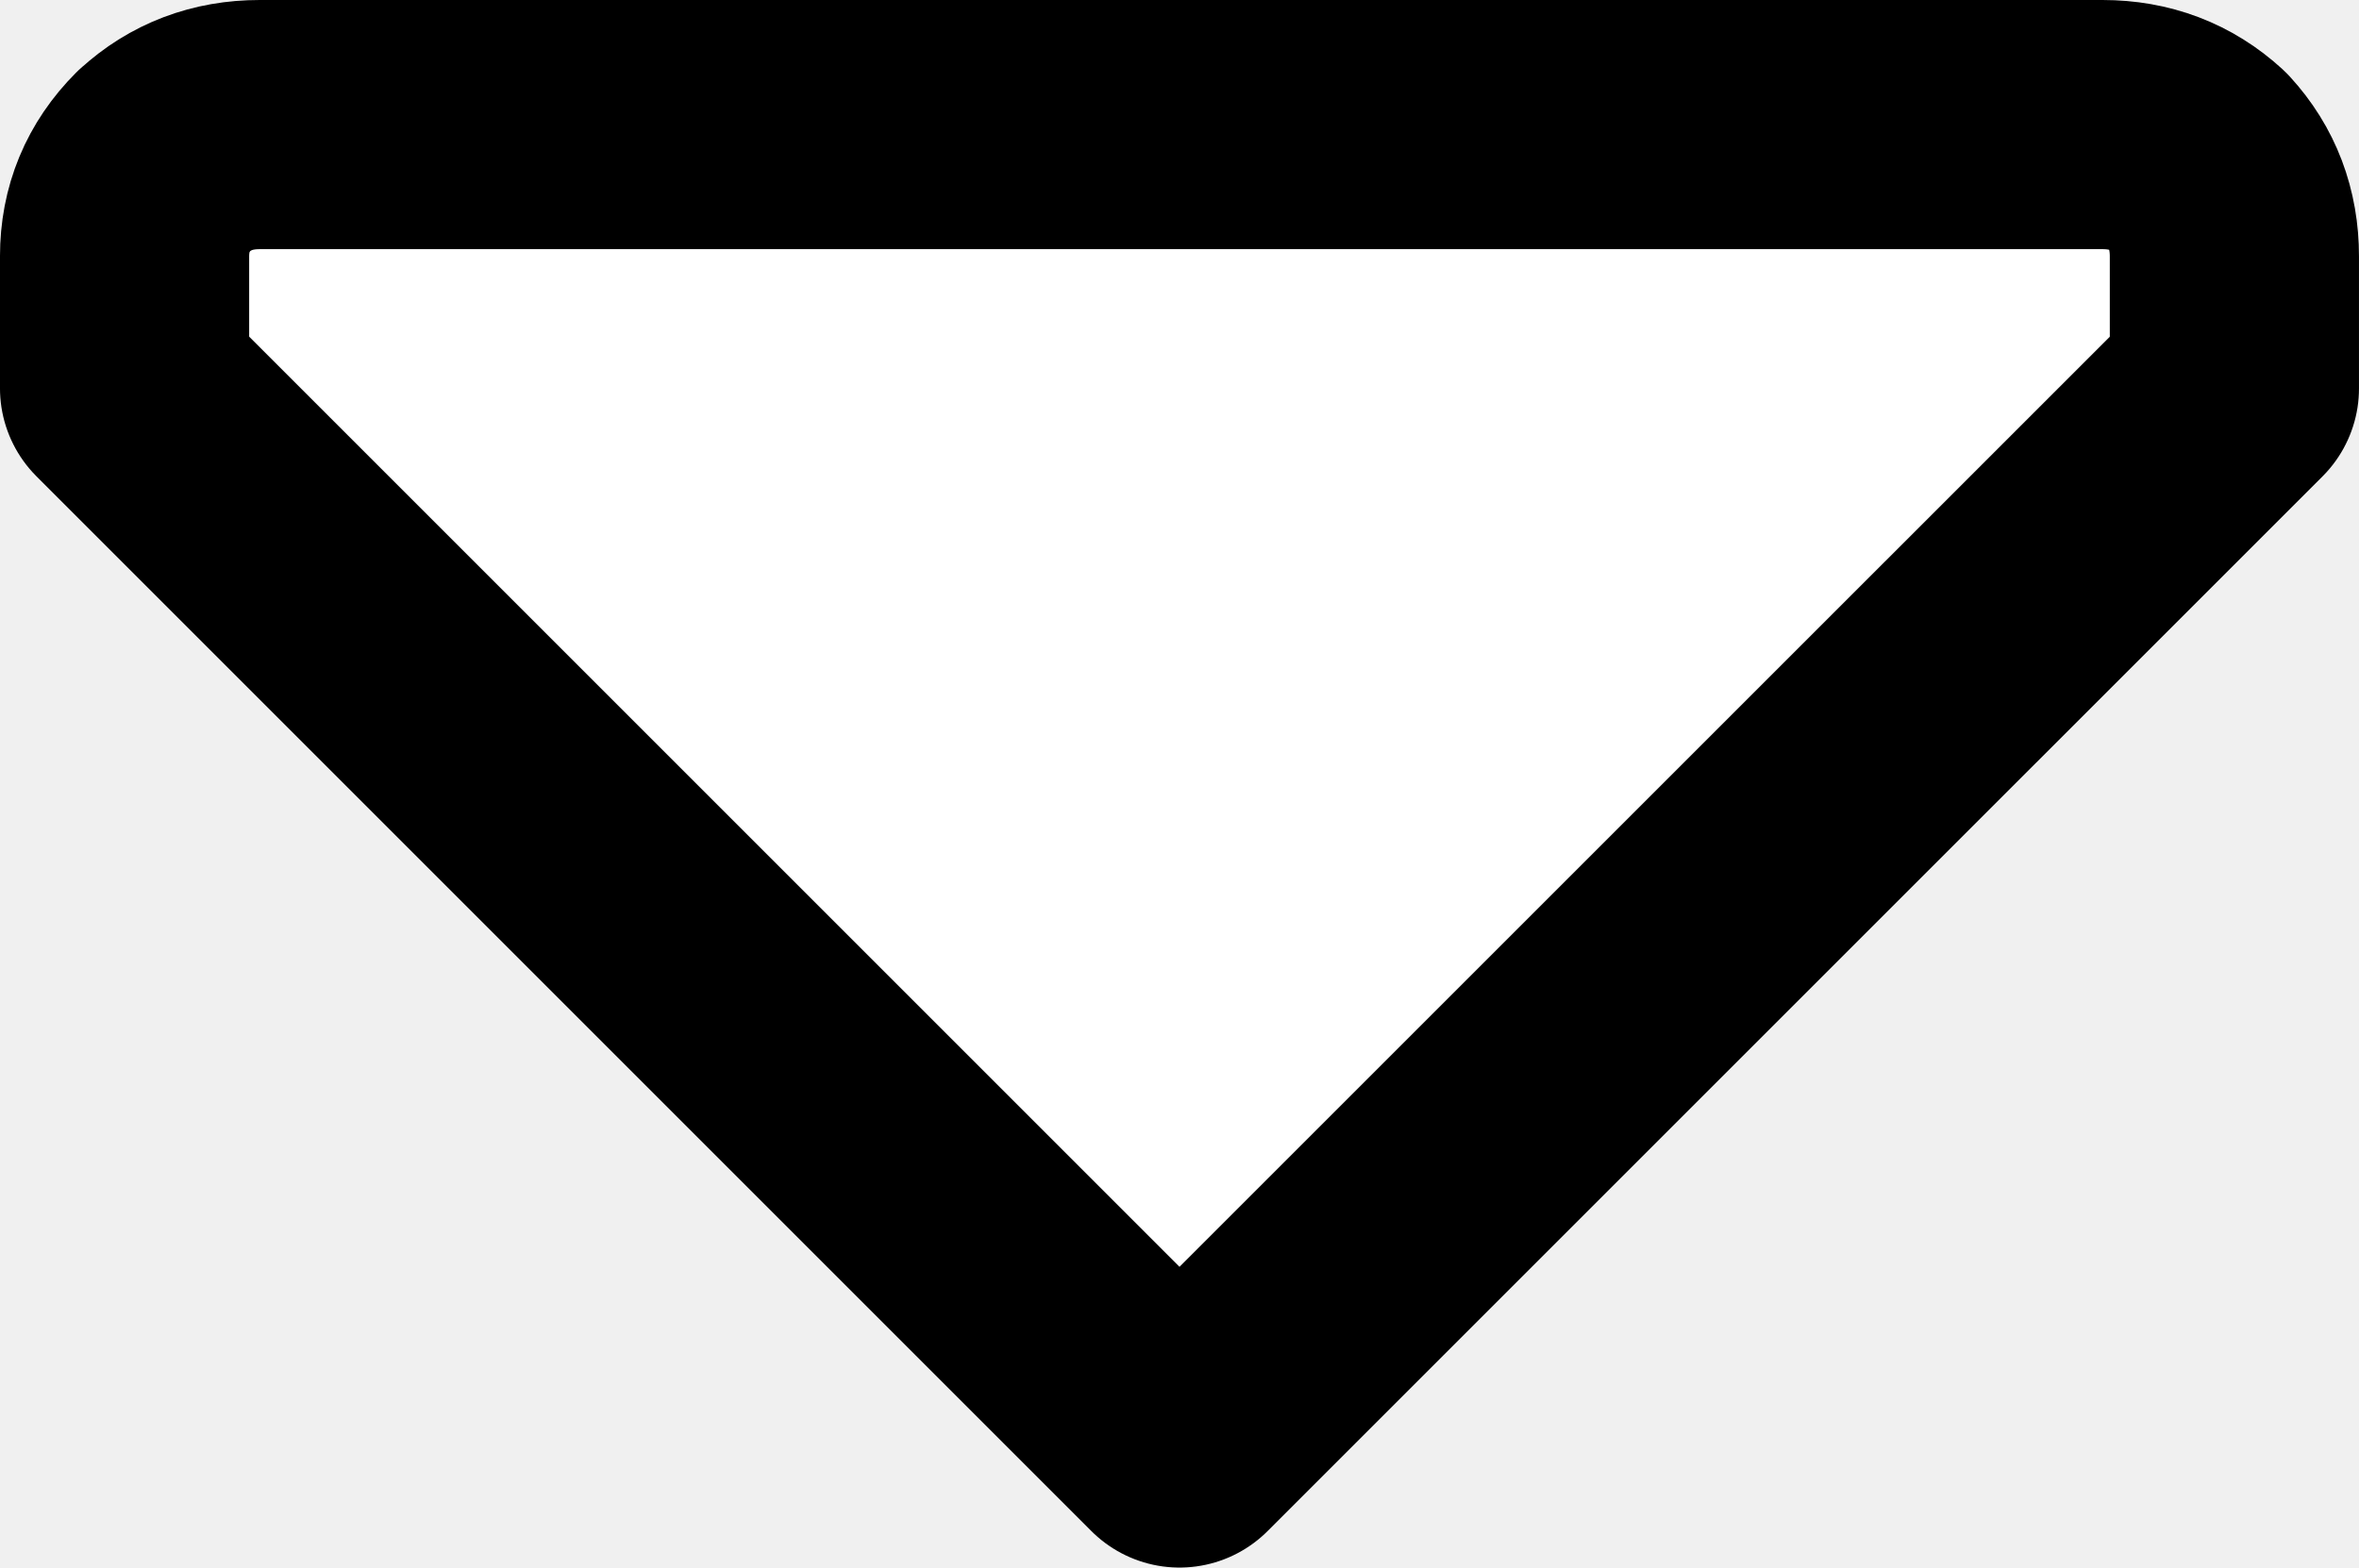
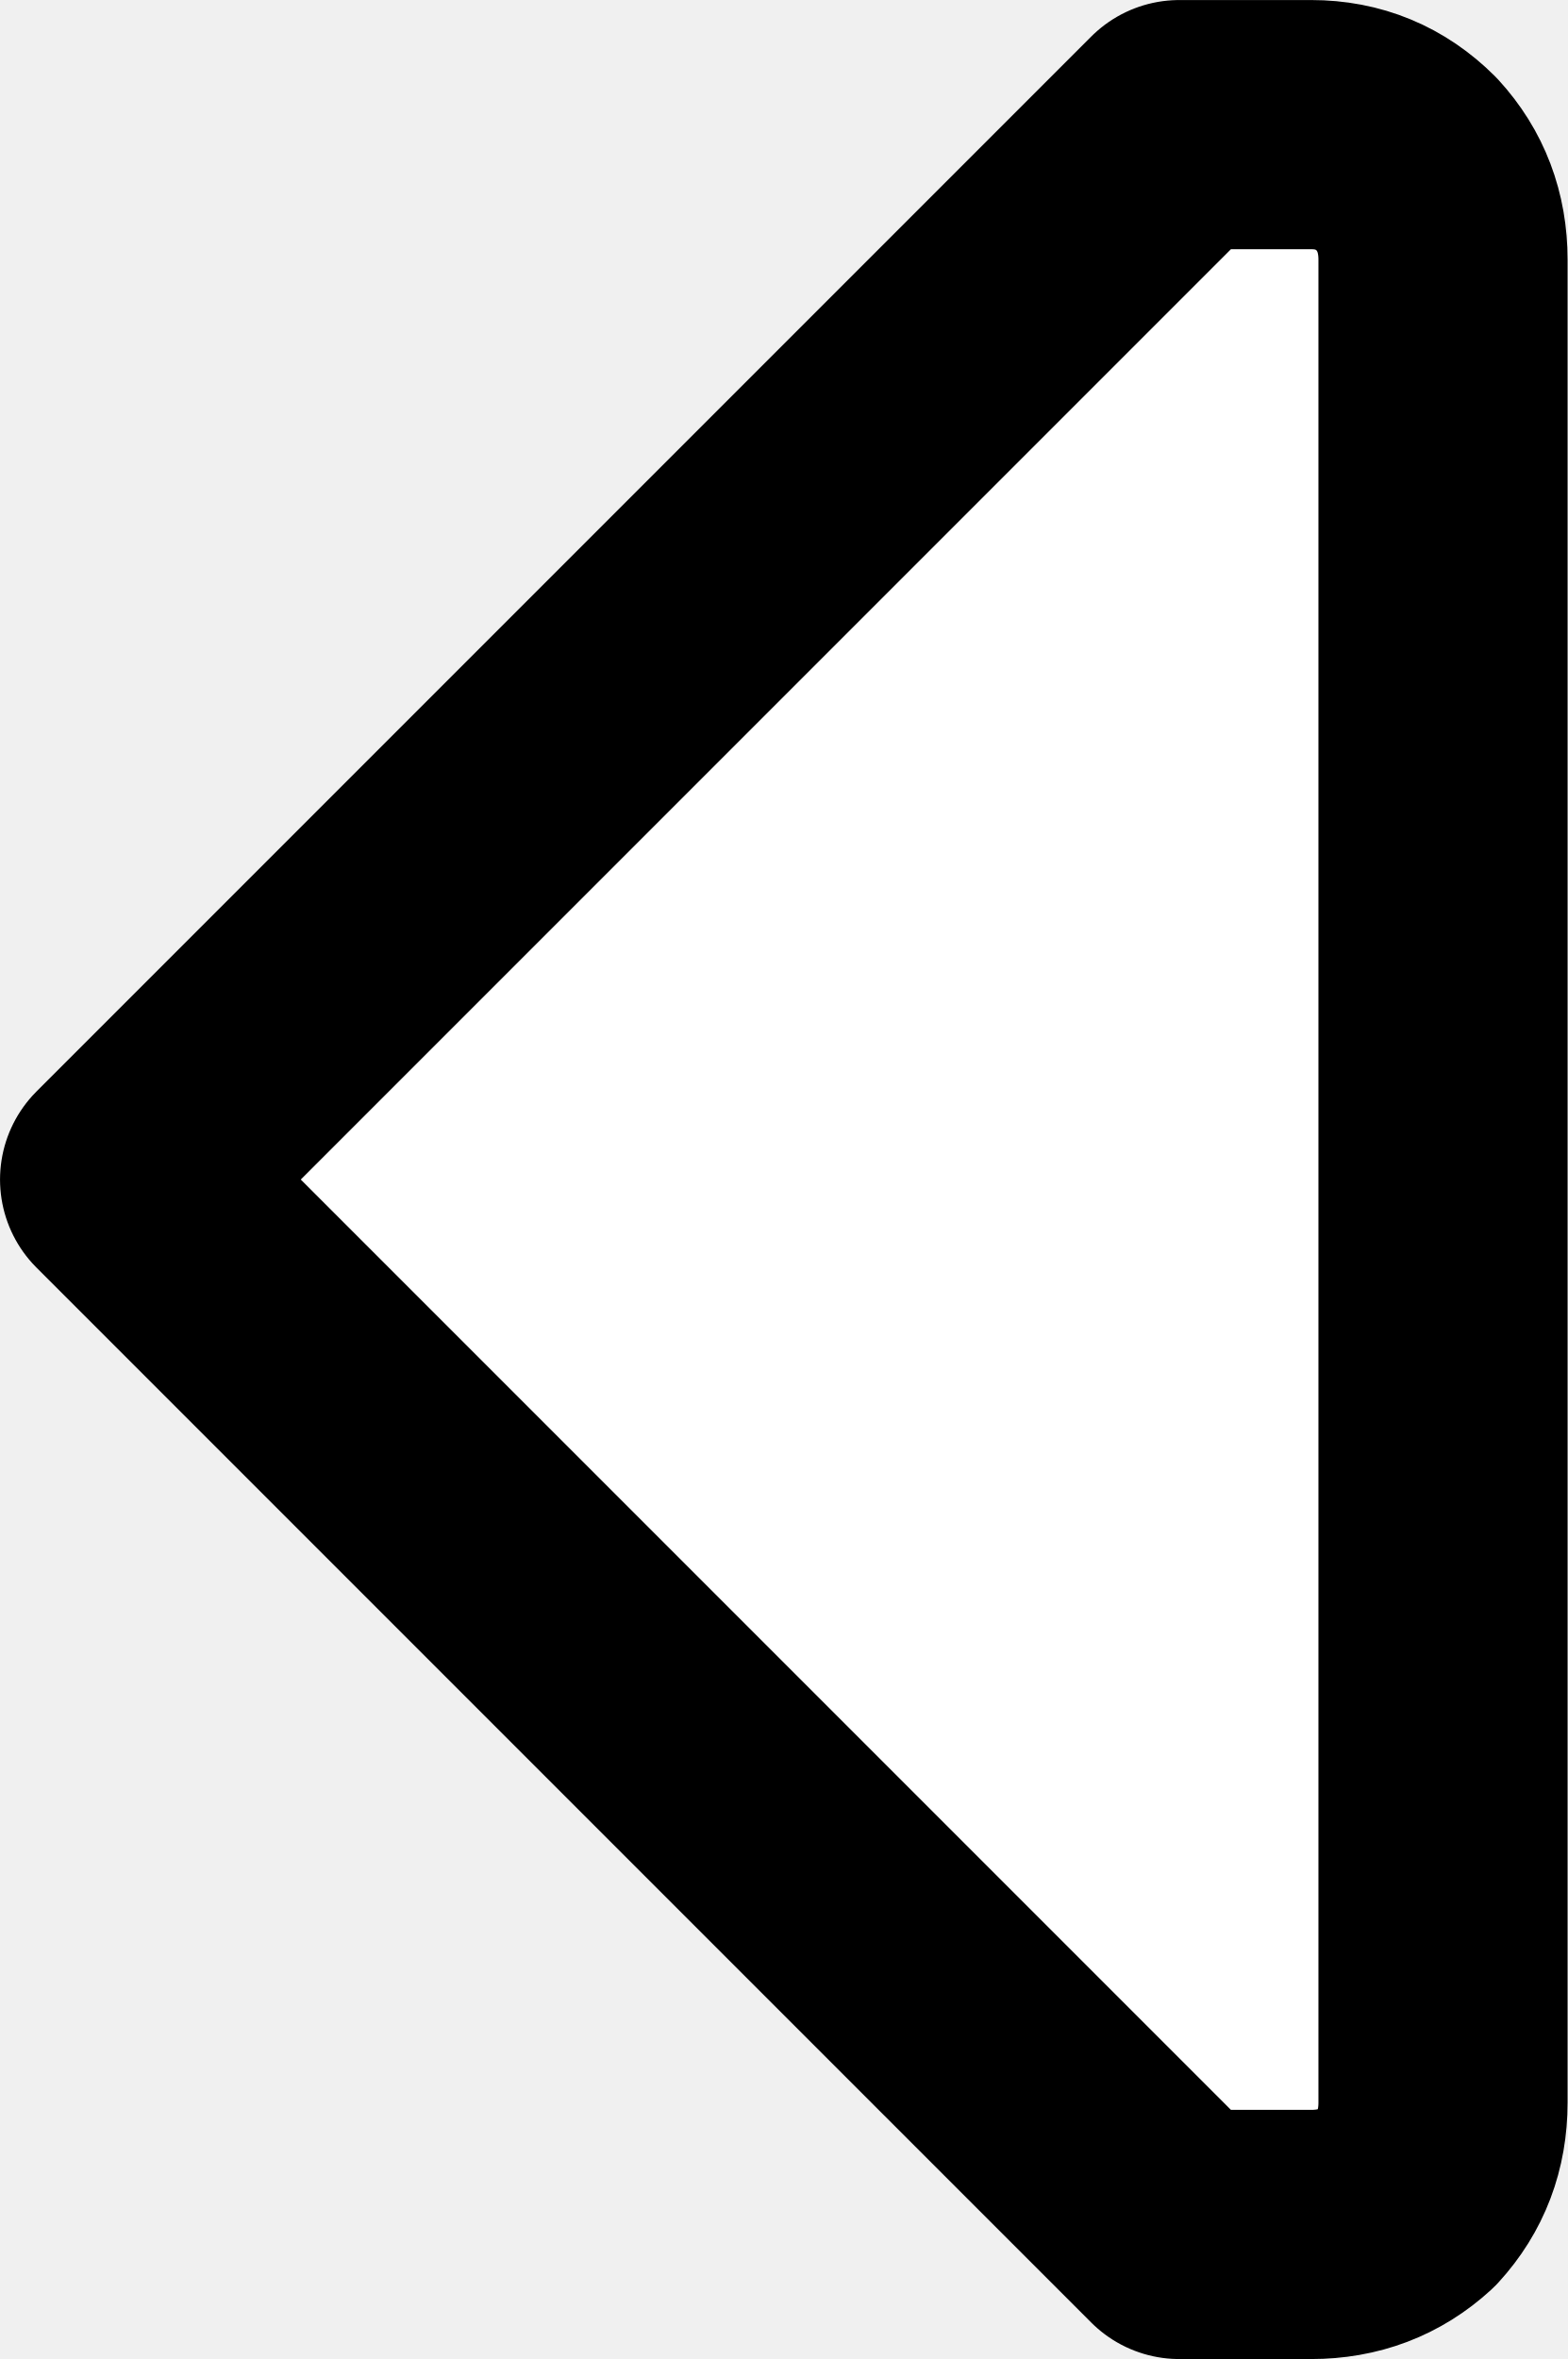
- <svg xmlns="http://www.w3.org/2000/svg" width="28.4mm" height="18.875mm" viewBox="0 0 28.4 18.875" version="1.1" id="svg6167">
+ <svg xmlns="http://www.w3.org/2000/svg" width="18.875mm" height="28.4mm" viewBox="0 0 18.875 28.4" version="1.1" id="svg6167">
  <defs id="defs6164" />
-   <g id="g913" transform="translate(-104.1052,-12.65301)" style="display:inline">
-     <path stroke="none" fill="#ffffff" d="m 106.081,14.59 c 0.317,-0.291 0.701,-0.437 1.151,-0.437 h 22.185 c 0.45,0 0.833,0.146 1.151,0.437 0.291,0.317 0.437,0.701 0.437,1.151 v 1.588 L 118.305,30.028 105.605,17.328 v -1.588 c 0,-0.45 0.159,-0.833 0.476,-1.151 z" id="path911" style="fill:#ffffff;fill-opacity:1;stroke:#000000;stroke-width:3;stroke-linejoin:round;stroke-miterlimit:4;stroke-dasharray:none;stroke-opacity:1" />
+   <g id="g913" transform="translate(-108.8677,-7.890478)" style="display:inline">
+     <path stroke="none" fill="#ffffff" d="m 125.806,9.867 c 0.291,0.317 0.437,0.701 0.437,1.151 v 22.185 c 0,0.45 -0.146,0.833 -0.437,1.151 -0.318,0.291 -0.701,0.437 -1.151,0.437 h -1.587 l -12.7,-12.7 12.7,-12.7 h 1.587 c 0.45,0 0.833,0.159 1.151,0.476 z" id="path911" style="fill:#ffffff;fill-opacity:1;stroke:#000000;stroke-width:3;stroke-linejoin:round;stroke-miterlimit:4;stroke-dasharray:none;stroke-opacity:1" />
  </g>
-   <g id="g925" transform="translate(-104.1052,-12.65301)" style="display:none">
+   <g id="g925" transform="translate(-108.8677,-7.890478)" style="display:none">
    <path stroke="none" fill="#ffffff" d="m 106.081,14.59 c 0.317,-0.291 0.701,-0.437 1.151,-0.437 h 22.185 c 0.45,0 0.833,0.146 1.151,0.437 0.291,0.317 0.437,0.701 0.437,1.151 v 1.588 L 118.305,30.028 105.605,17.328 v -1.588 c 0,-0.45 0.159,-0.833 0.476,-1.151 z" id="path923" style="fill:#ffff00;fill-opacity:1;stroke:#c8b600;stroke-width:3;stroke-linejoin:round;stroke-miterlimit:4;stroke-dasharray:none;stroke-opacity:1" />
  </g>
-   <g id="g921" transform="translate(-104.1052,-12.65301)" style="display:none">
+   <g id="g921" transform="translate(-108.8677,-7.890478)" style="display:none">
    <path stroke="none" fill="#ffffff" d="m 106.081,14.59 c 0.317,-0.291 0.701,-0.437 1.151,-0.437 h 22.185 c 0.45,0 0.833,0.146 1.151,0.437 0.291,0.317 0.437,0.701 0.437,1.151 v 1.588 L 118.305,30.028 105.605,17.328 v -1.588 c 0,-0.45 0.159,-0.833 0.476,-1.151 z" id="path919" style="fill:#ffff00;fill-opacity:1;stroke:#000000;stroke-width:3;stroke-linejoin:round;stroke-miterlimit:4;stroke-dasharray:none;stroke-opacity:1" />
  </g>
-   <g id="g917" transform="translate(-104.1052,-12.65301)" style="display:none">
+   <g id="g917" transform="translate(-108.8677,-7.890478)" style="display:none">
    <path stroke="none" fill="#ffffff" d="m 106.081,14.59 c 0.317,-0.291 0.701,-0.437 1.151,-0.437 h 22.185 c 0.45,0 0.833,0.146 1.151,0.437 0.291,0.317 0.437,0.701 0.437,1.151 v 1.588 L 118.305,30.028 105.605,17.328 v -1.588 c 0,-0.45 0.159,-0.833 0.476,-1.151 z" id="path915" style="fill:#999999;fill-opacity:1;stroke:#5e5e5e;stroke-width:3;stroke-linejoin:round;stroke-miterlimit:4;stroke-dasharray:none;stroke-opacity:1" />
  </g>
</svg>
